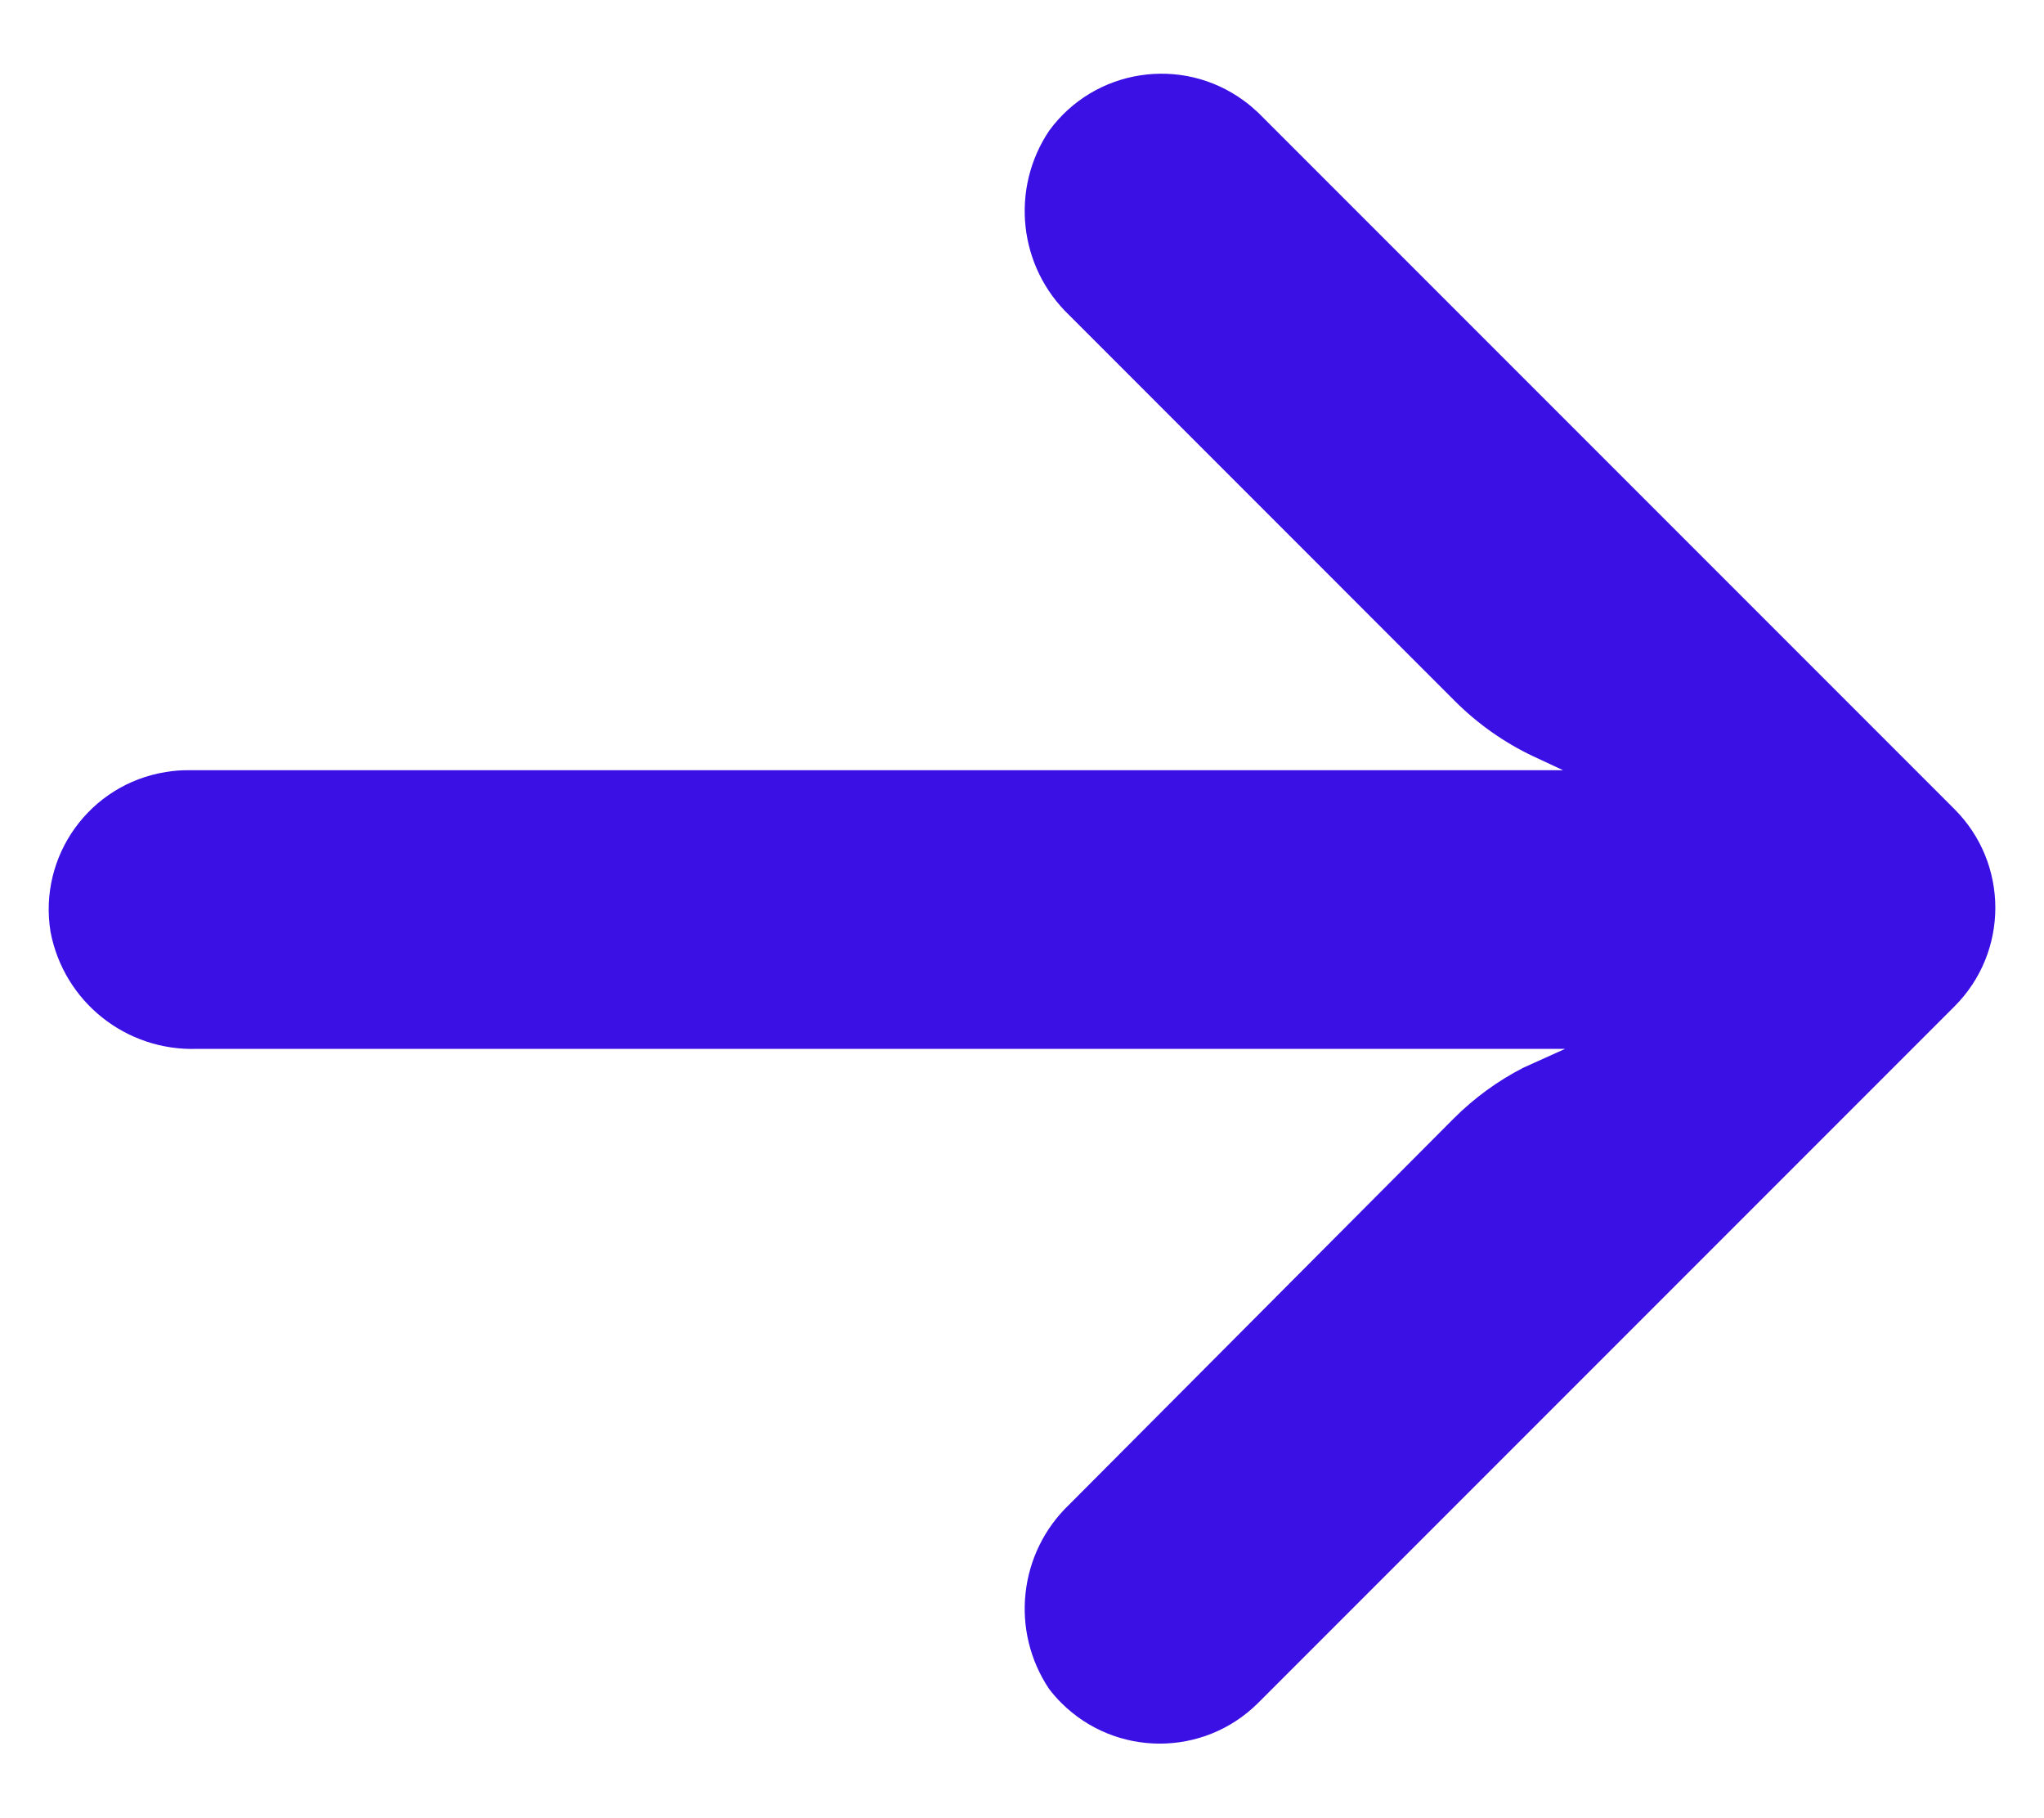
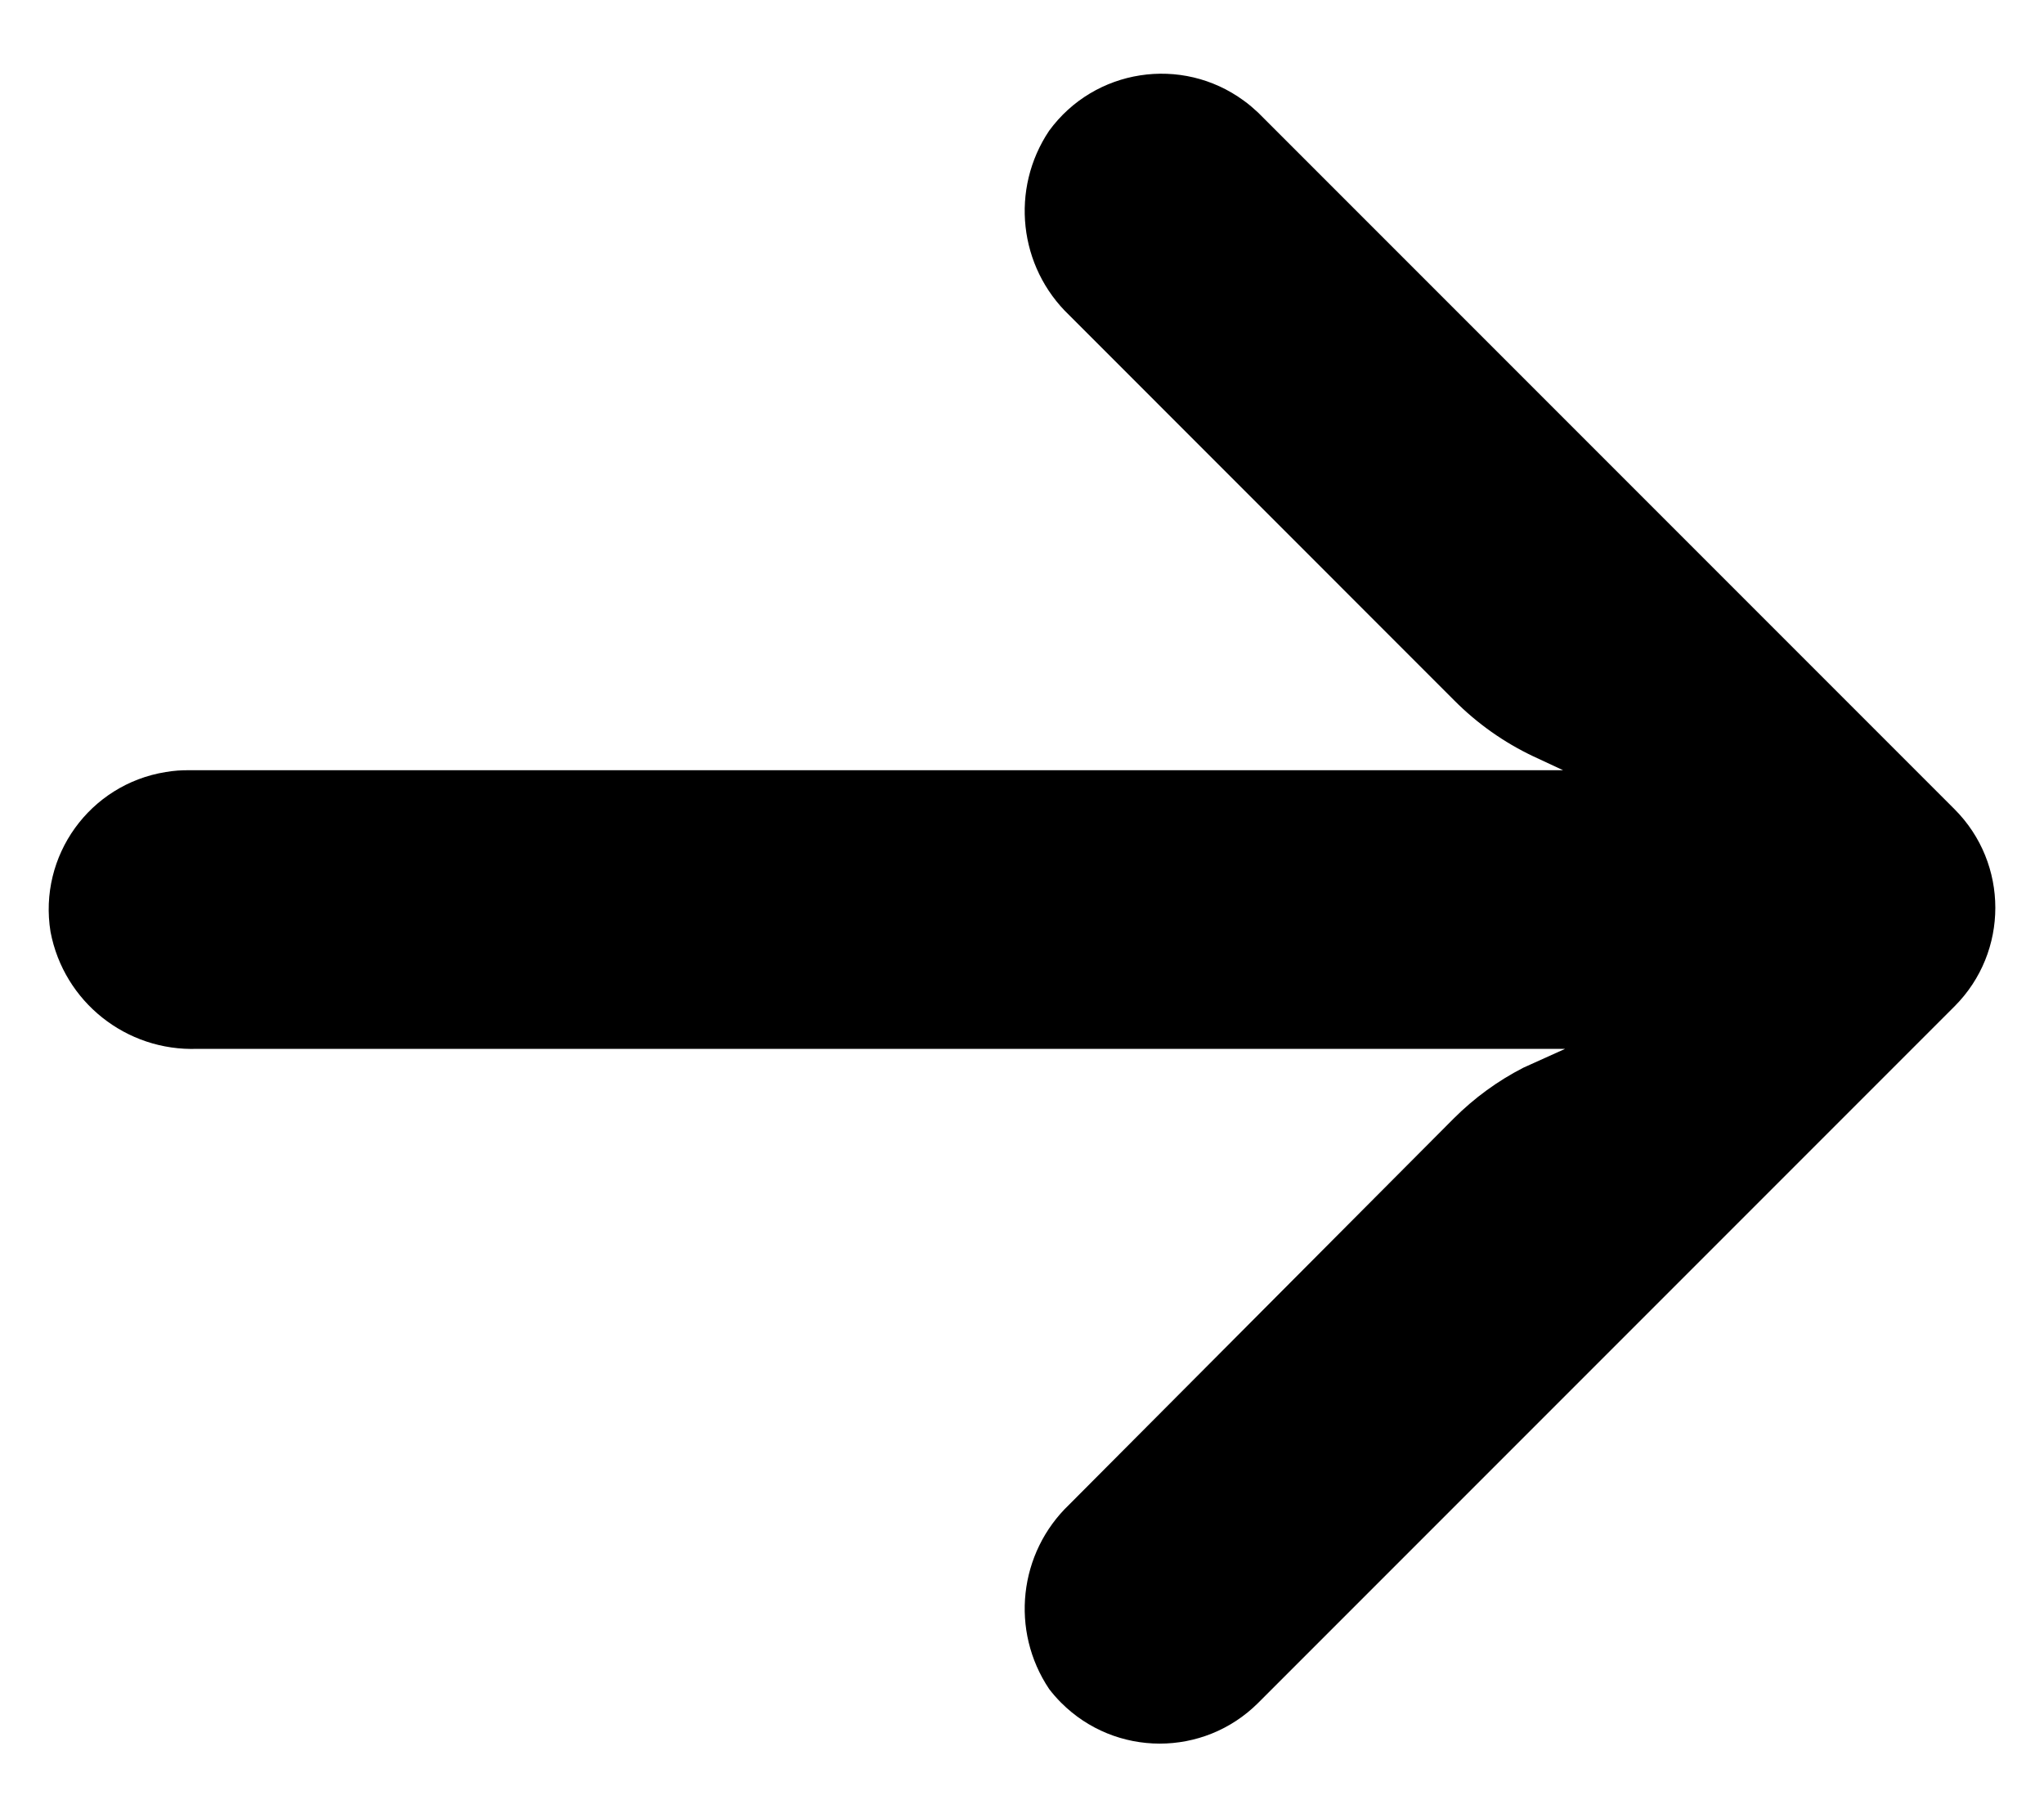
- <svg xmlns="http://www.w3.org/2000/svg" width="18" height="16" viewBox="0 0 18 16" fill="#3A10E5">
-   <path d="M1.459 6.797C1.529 6.785 1.6 6.78 1.671 6.781H13.765L13.501 6.658C13.244 6.536 13.009 6.37 12.808 6.168L9.417 2.776C8.97 2.35 8.895 1.664 9.239 1.151C9.639 0.604 10.407 0.486 10.953 0.886C10.998 0.918 11.039 0.954 11.079 0.991L17.212 7.124C17.691 7.603 17.691 8.38 17.213 8.859C17.212 8.859 17.212 8.86 17.212 8.86L11.079 14.993C10.599 15.471 9.823 15.47 9.344 14.99C9.307 14.953 9.271 14.912 9.239 14.87C8.895 14.357 8.97 13.671 9.417 13.245L12.802 9.847C12.982 9.667 13.189 9.516 13.415 9.4L13.783 9.234H1.739C1.112 9.257 0.562 8.82 0.445 8.204C0.336 7.535 0.79 6.905 1.459 6.797Z" fill="#3A10E5" />
+ <svg xmlns="http://www.w3.org/2000/svg" width="18" height="16" viewBox="0 0 18 16" fill="">
+   <path d="M1.459 6.797C1.529 6.785 1.6 6.78 1.671 6.781H13.765L13.501 6.658C13.244 6.536 13.009 6.37 12.808 6.168L9.417 2.776C8.97 2.35 8.895 1.664 9.239 1.151C9.639 0.604 10.407 0.486 10.953 0.886C10.998 0.918 11.039 0.954 11.079 0.991L17.212 7.124C17.691 7.603 17.691 8.38 17.213 8.859C17.212 8.859 17.212 8.86 17.212 8.86L11.079 14.993C10.599 15.471 9.823 15.47 9.344 14.99C9.307 14.953 9.271 14.912 9.239 14.87C8.895 14.357 8.97 13.671 9.417 13.245L12.802 9.847C12.982 9.667 13.189 9.516 13.415 9.4L13.783 9.234H1.739C1.112 9.257 0.562 8.82 0.445 8.204C0.336 7.535 0.79 6.905 1.459 6.797Z" fill="currentColor" />
</svg>
